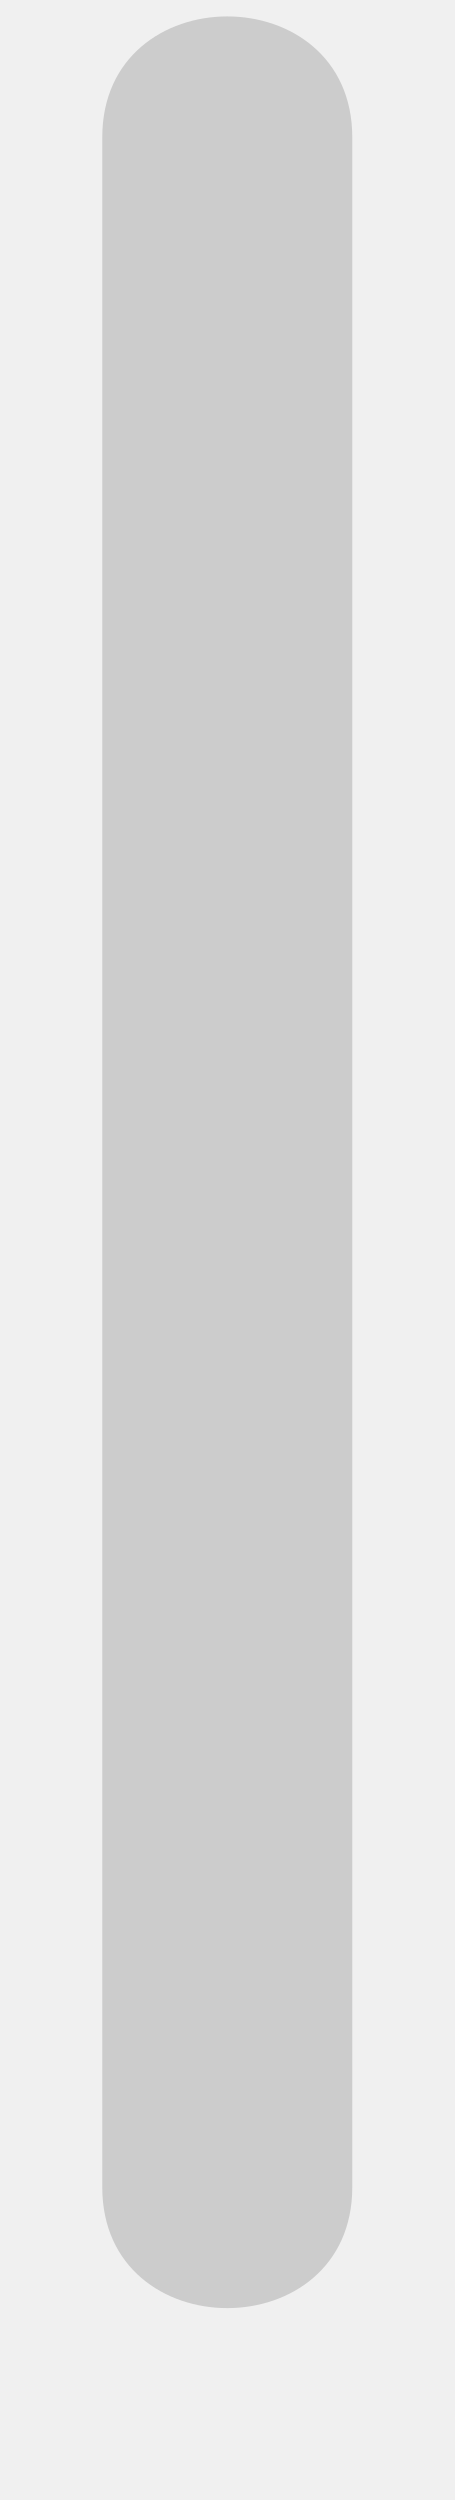
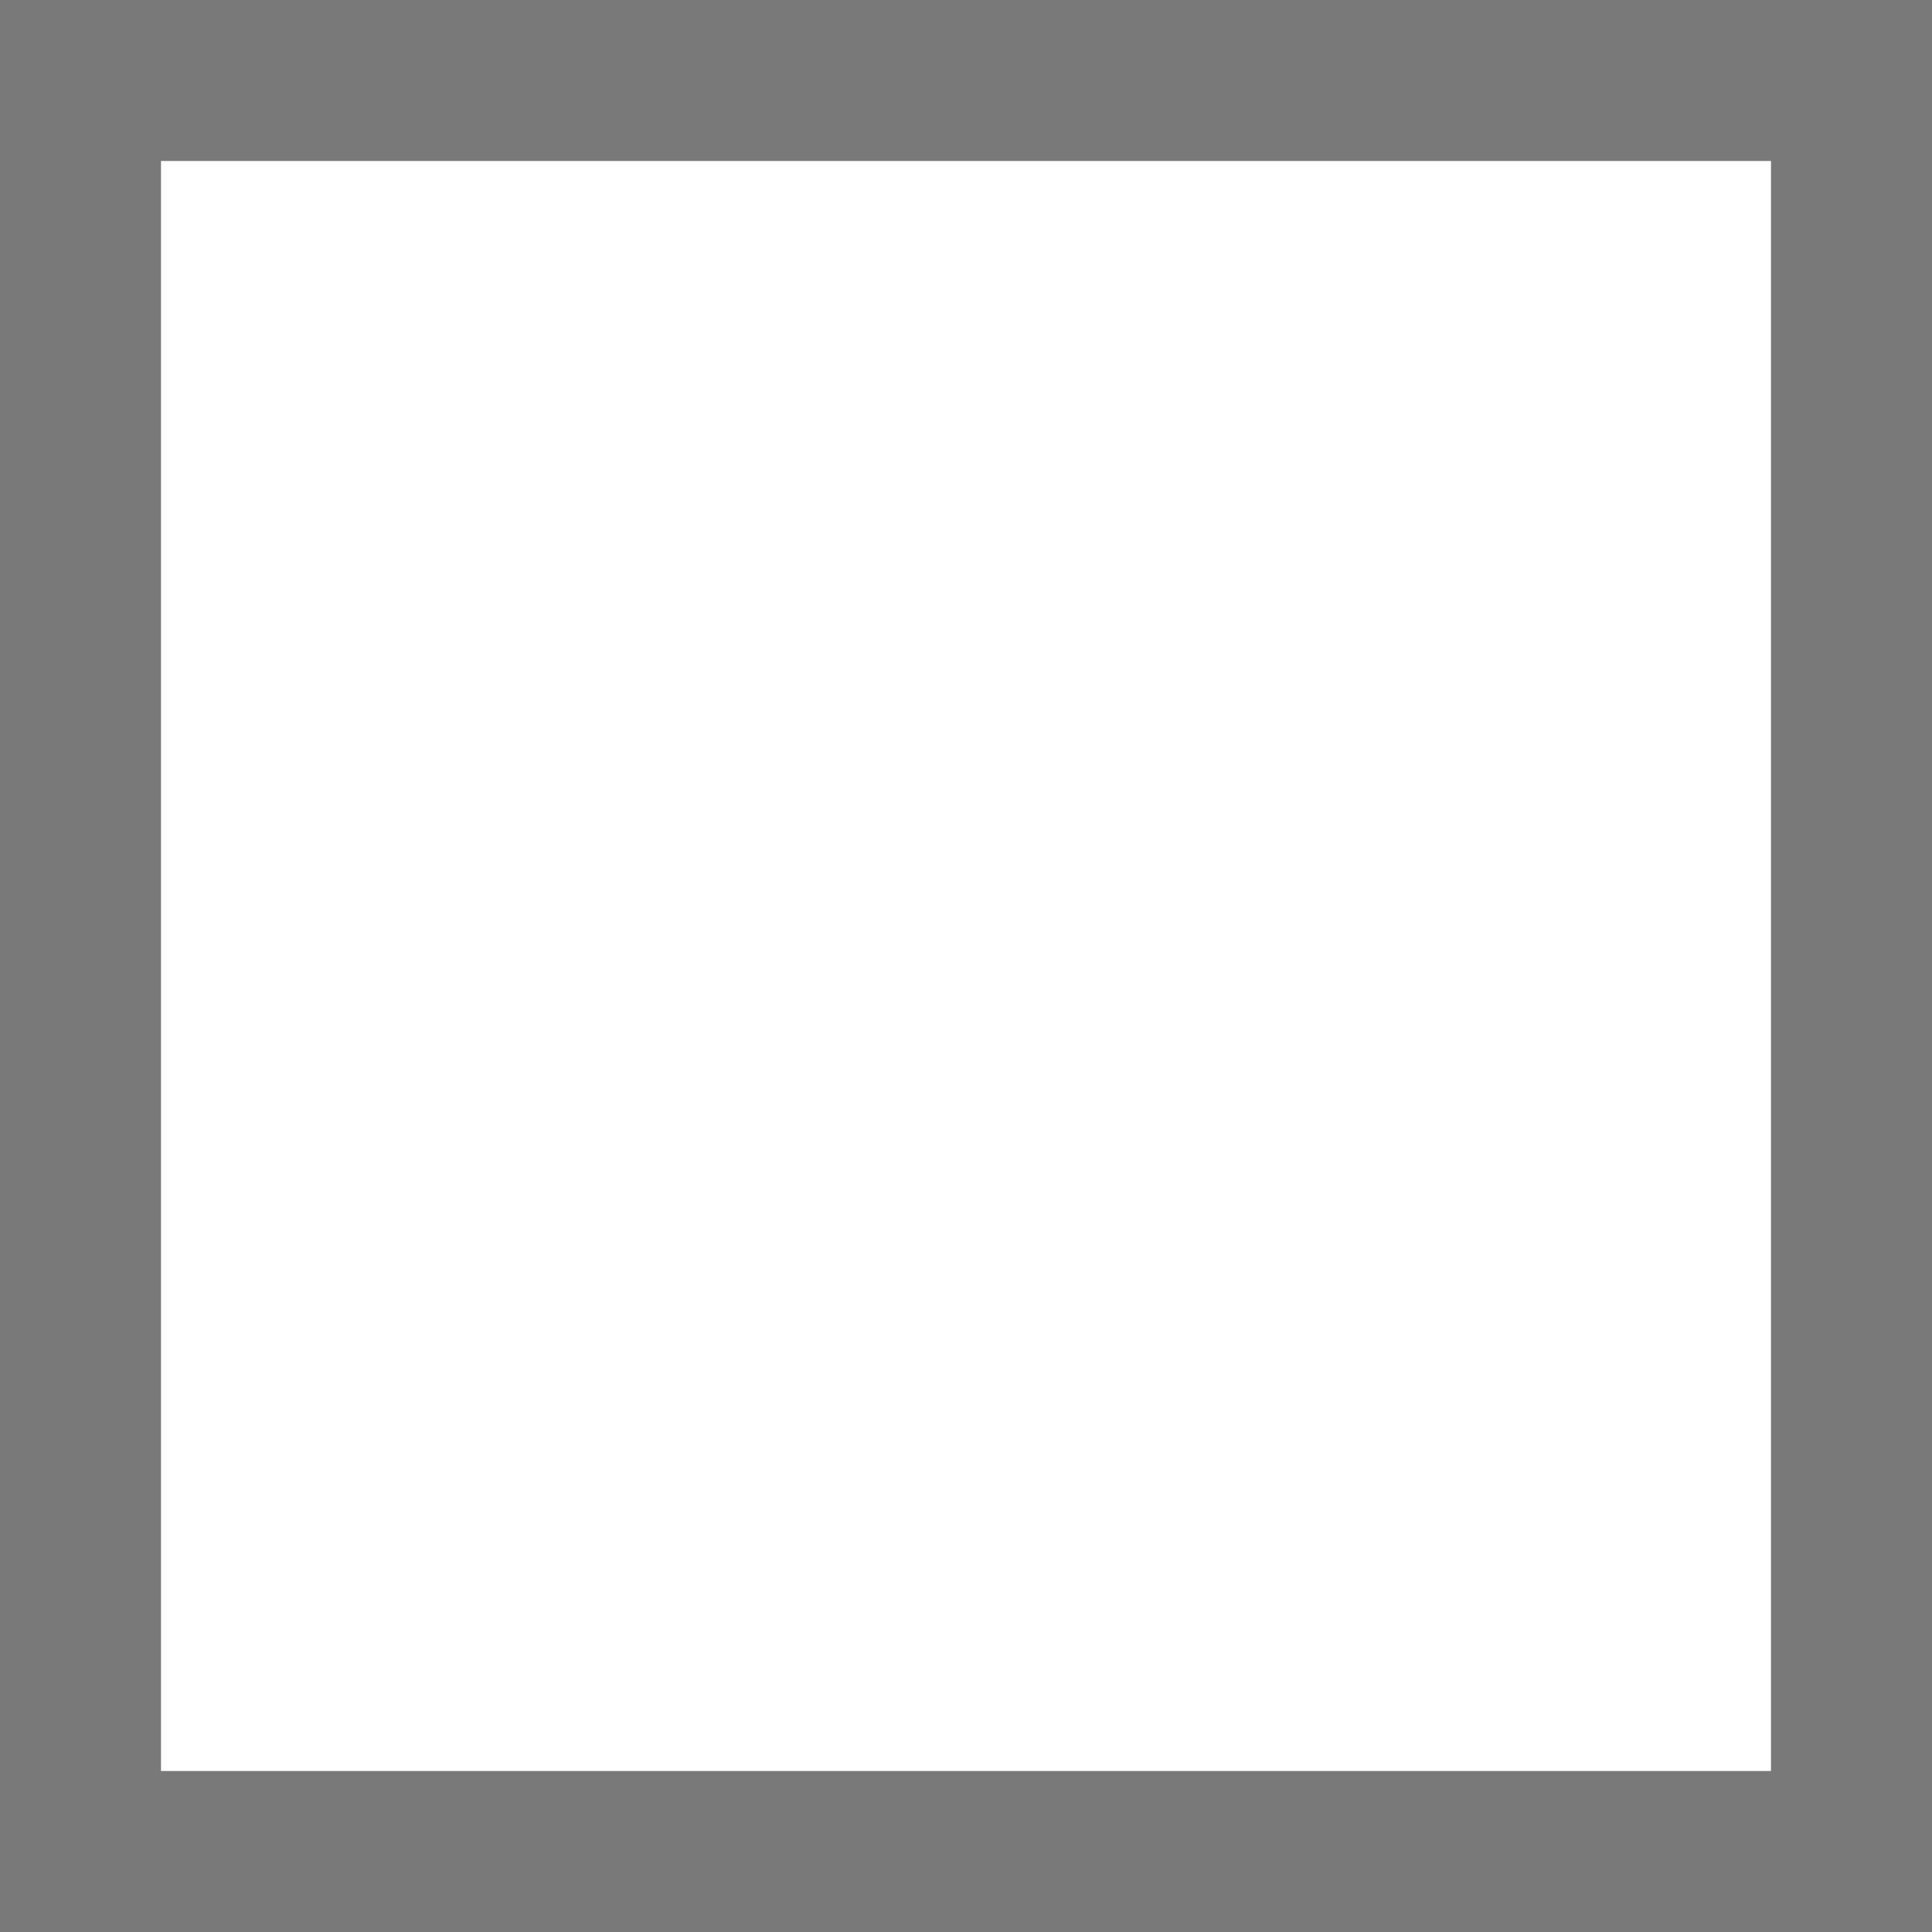
- <svg xmlns="http://www.w3.org/2000/svg" version="1.1" width="2px" height="11px">
-   <g transform="matrix(1 0 0 1 -21 -312 )">
-     <path d="M 1.55 0.604  C 1.55 -0.105  0.45 -0.105  0.45 0.604  L 0.45 9.624  C 0.45 10.333  1.55 10.333  1.55 9.624  L 1.55 0.604  Z " fill-rule="nonzero" fill="#cccccc" stroke="none" transform="matrix(1 0 0 1 21 312 )" />
-   </g>
+ <svg xmlns="http://www.w3.org/2000/svg" version="1.1" width="12px" height="12px" viewBox="28 484  12 12">
+   <path d="M 28.5 484.5  L 39.5 484.5  L 39.5 495.5  L 28.5 495.5  L 28.5 484.5  Z " fill-rule="nonzero" fill="#ffffff" stroke="none" />
+   <path d="M 28.5 484.5  L 39.5 484.5  L 39.5 495.5  L 28.5 495.5  L 28.5 484.5  Z " stroke-width="1" stroke="#797979" fill="none" />
</svg>
